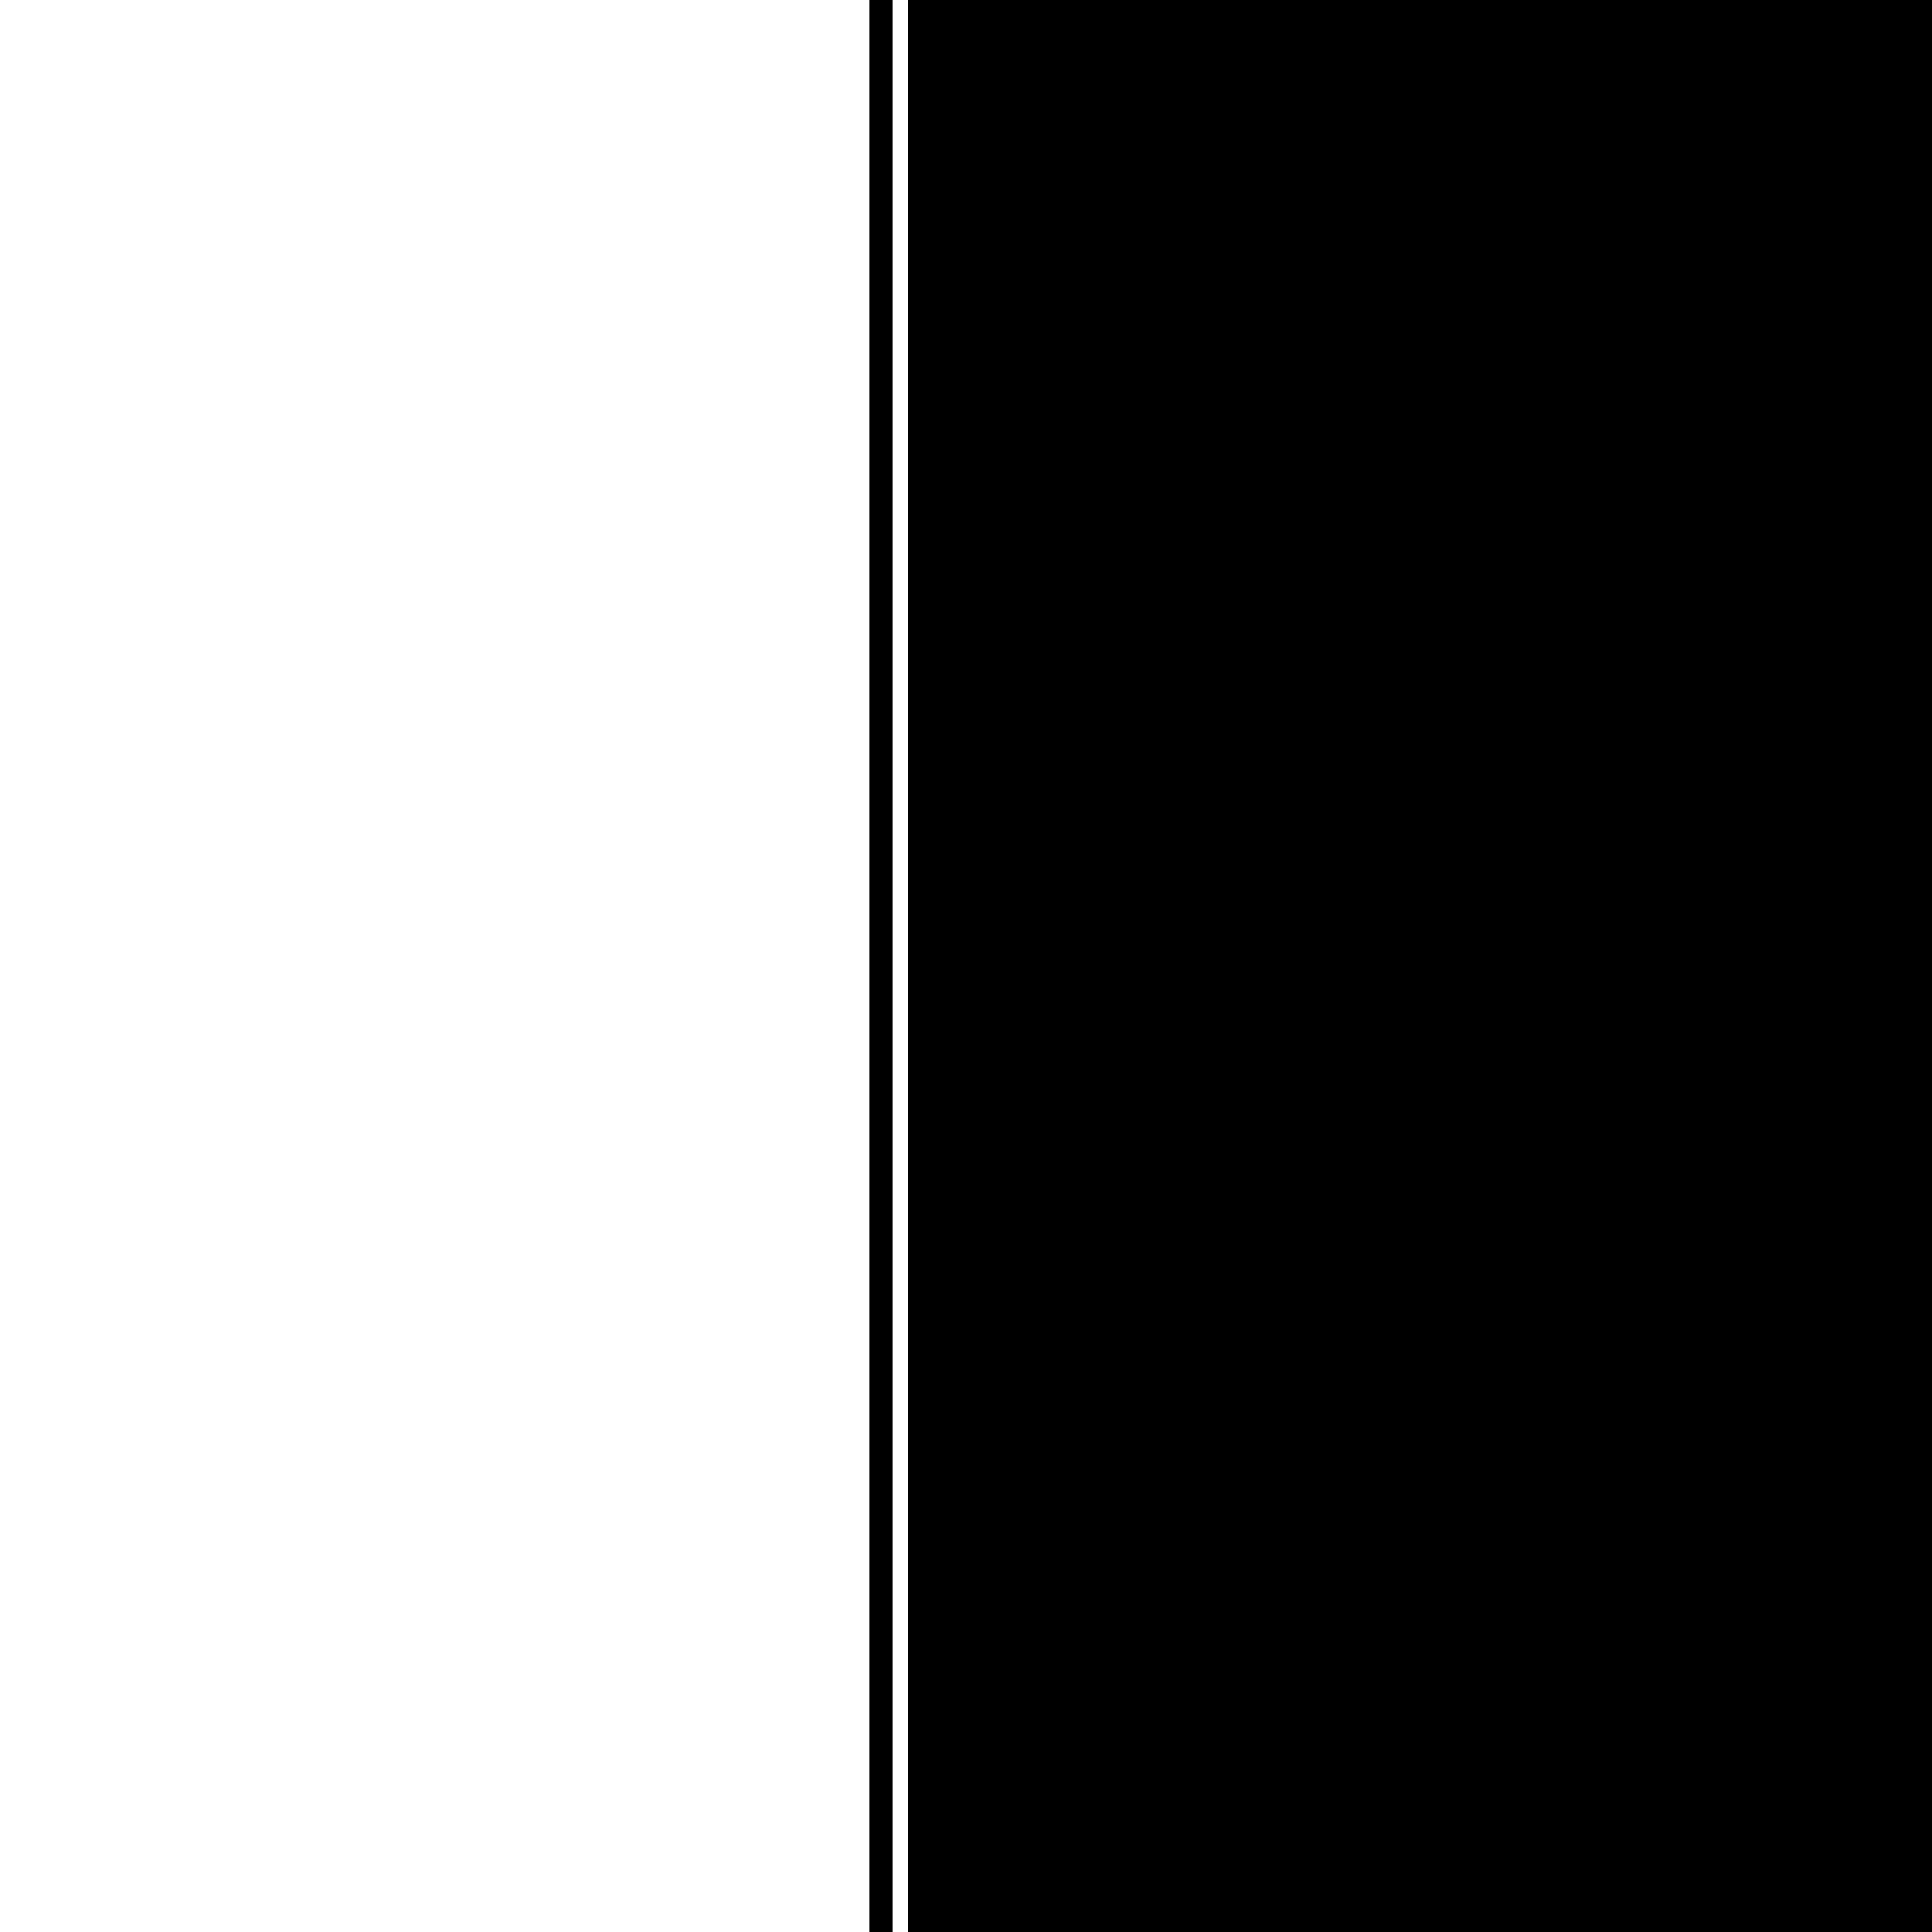
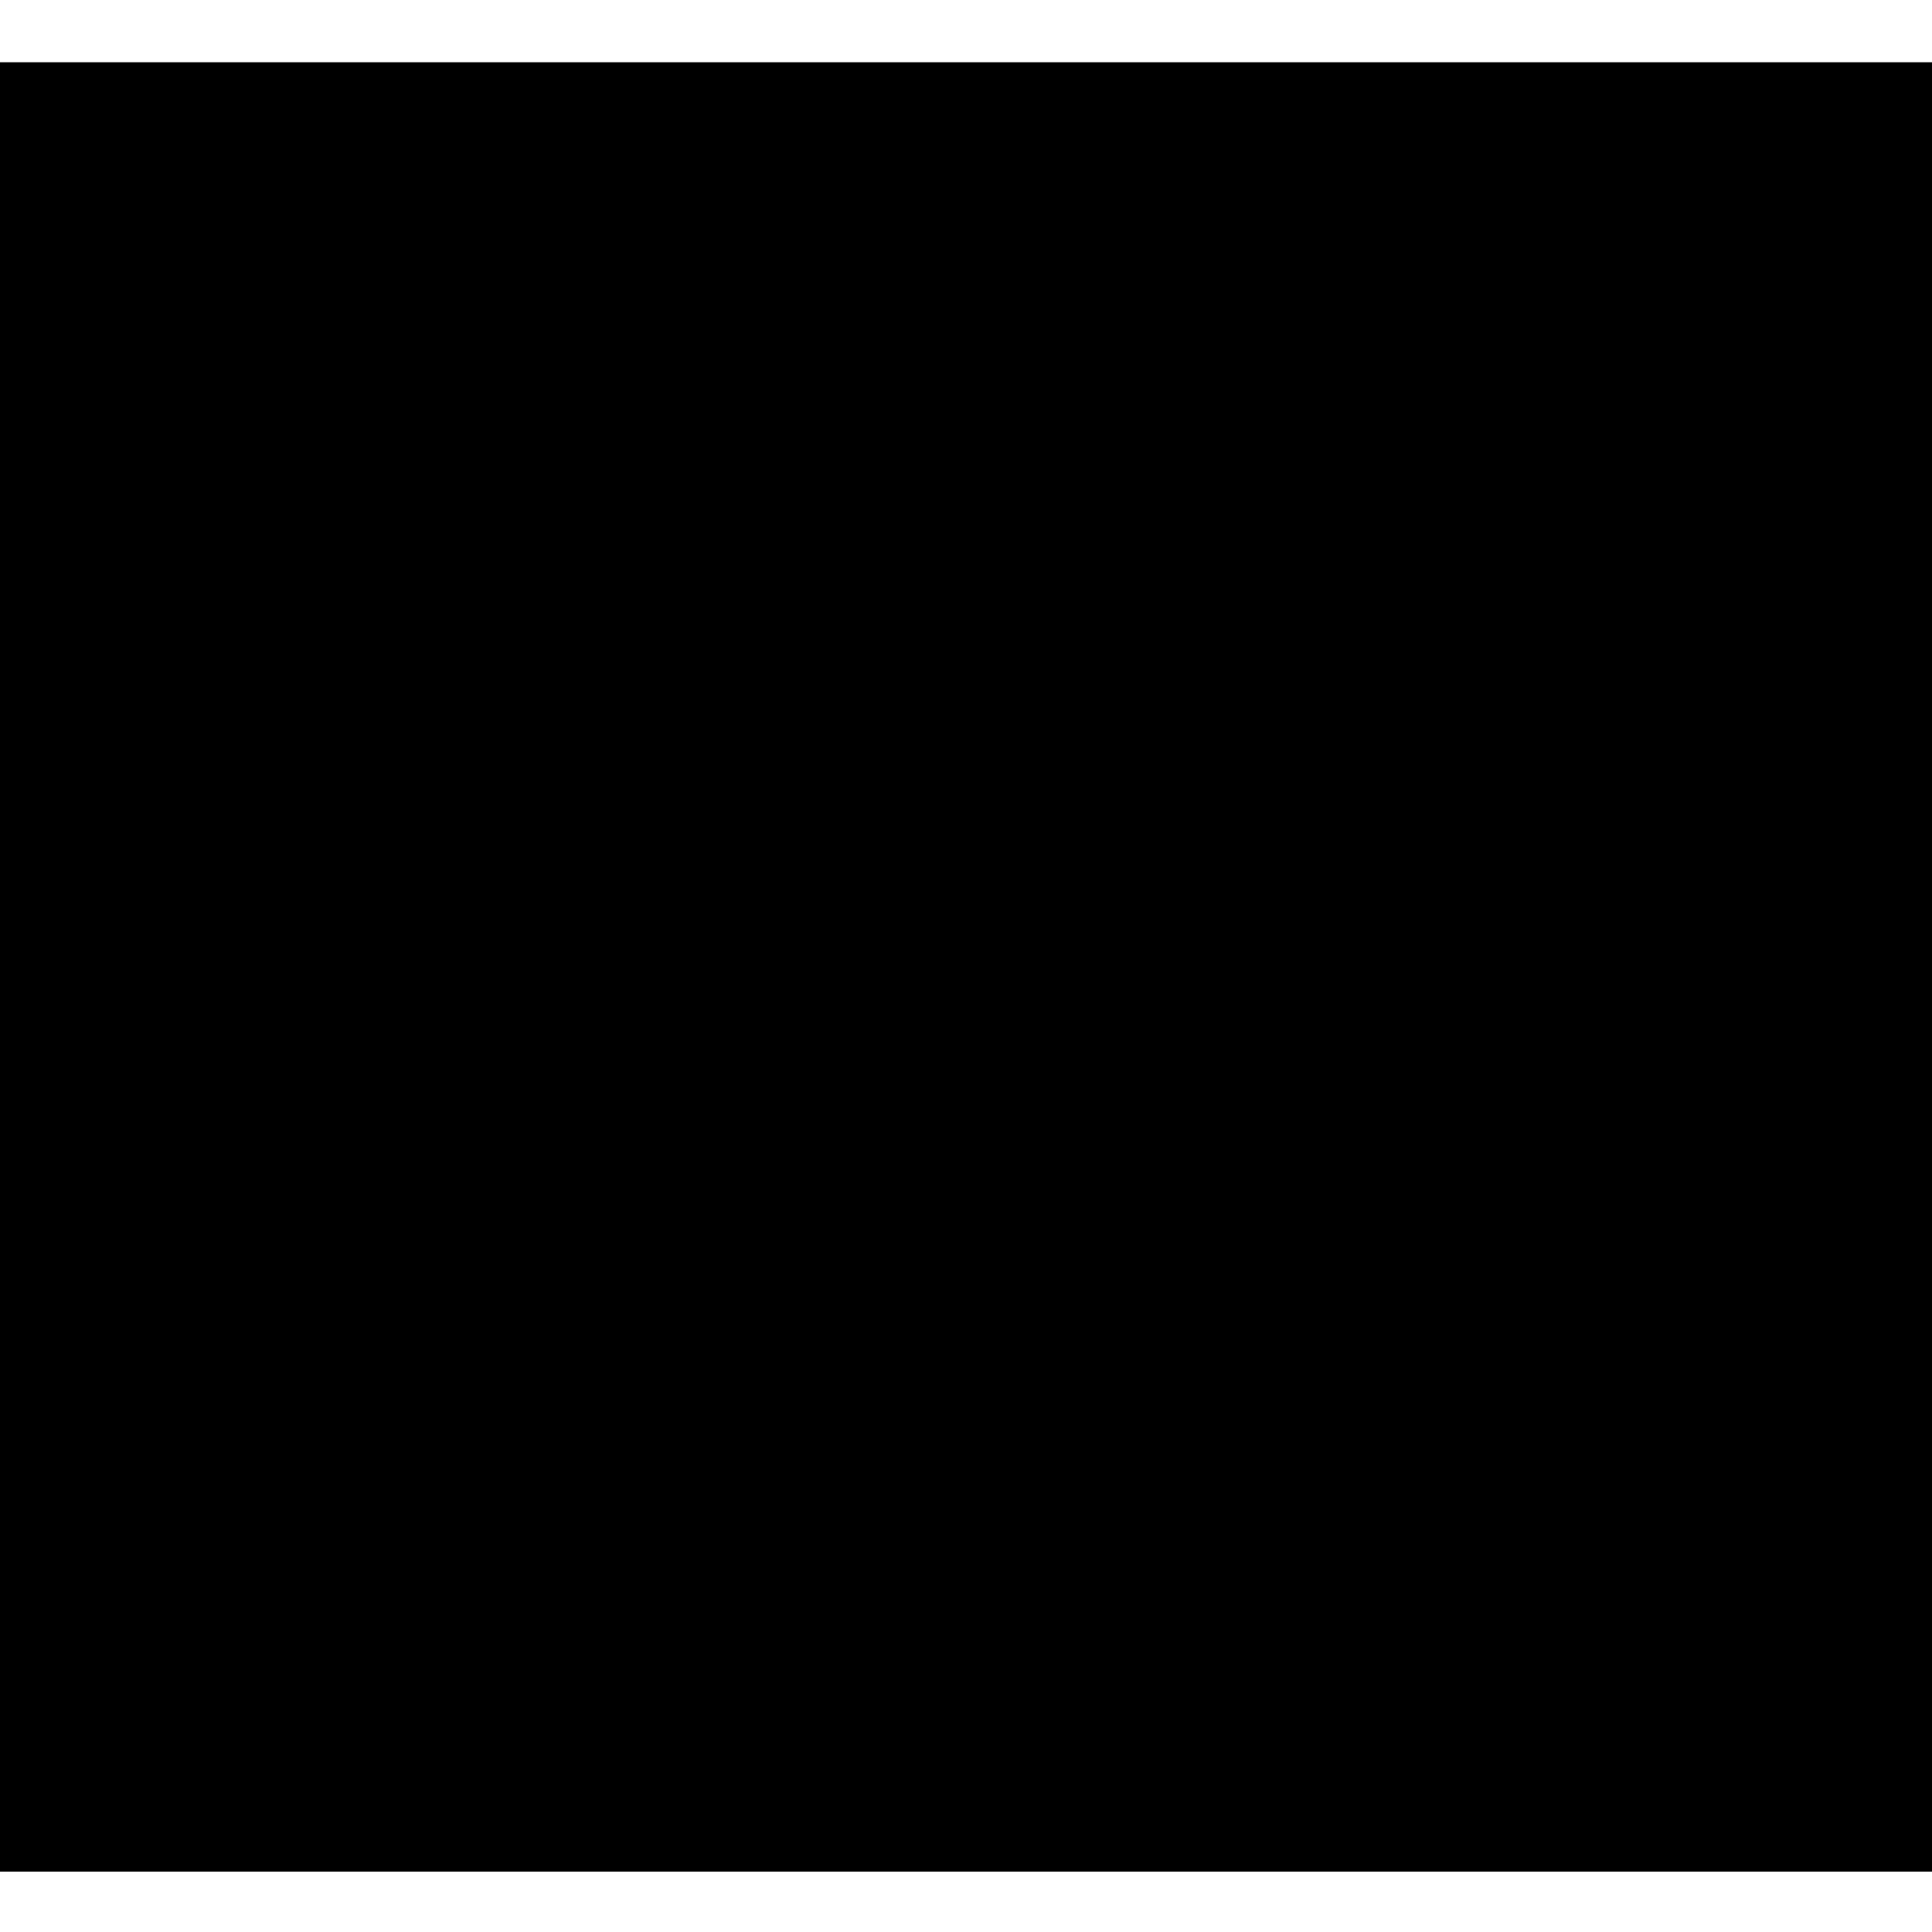
- <svg xmlns="http://www.w3.org/2000/svg" version="1.0" width="500pt" height="500pt" viewBox="0 0 500 500" preserveAspectRatio="xMidYMid meet">
-   <g transform="translate(0,500) scale(0.1,-0.1)" fill="#000000" stroke="none">
-     <path d="M2250 2500 l0 -2500 30 0 30 0 0 2500 0 2500 -30 0 -30 0 0 -2500z" />
-     <path d="M2350 2500 l0 -2500 1325 0 1325 0 0 2500 0 2500 -1325 0 -1325 0 0 -2500z" />
+ <svg xmlns="http://www.w3.org/2000/svg" version="1.0" width="1024pt" height="1024pt" viewBox="0 0 1024 1024" preserveAspectRatio="xMidYMid meet">
+   <g transform="translate(0,1024) scale(0.1,-0.1)" fill="#000000" stroke="none">
+     <path d="M0 5115 l0 -4795 5120 0 5120 0 0 4795 0 4795 -5120 0 -5120 0 0 -4795z" />
  </g>
</svg>
